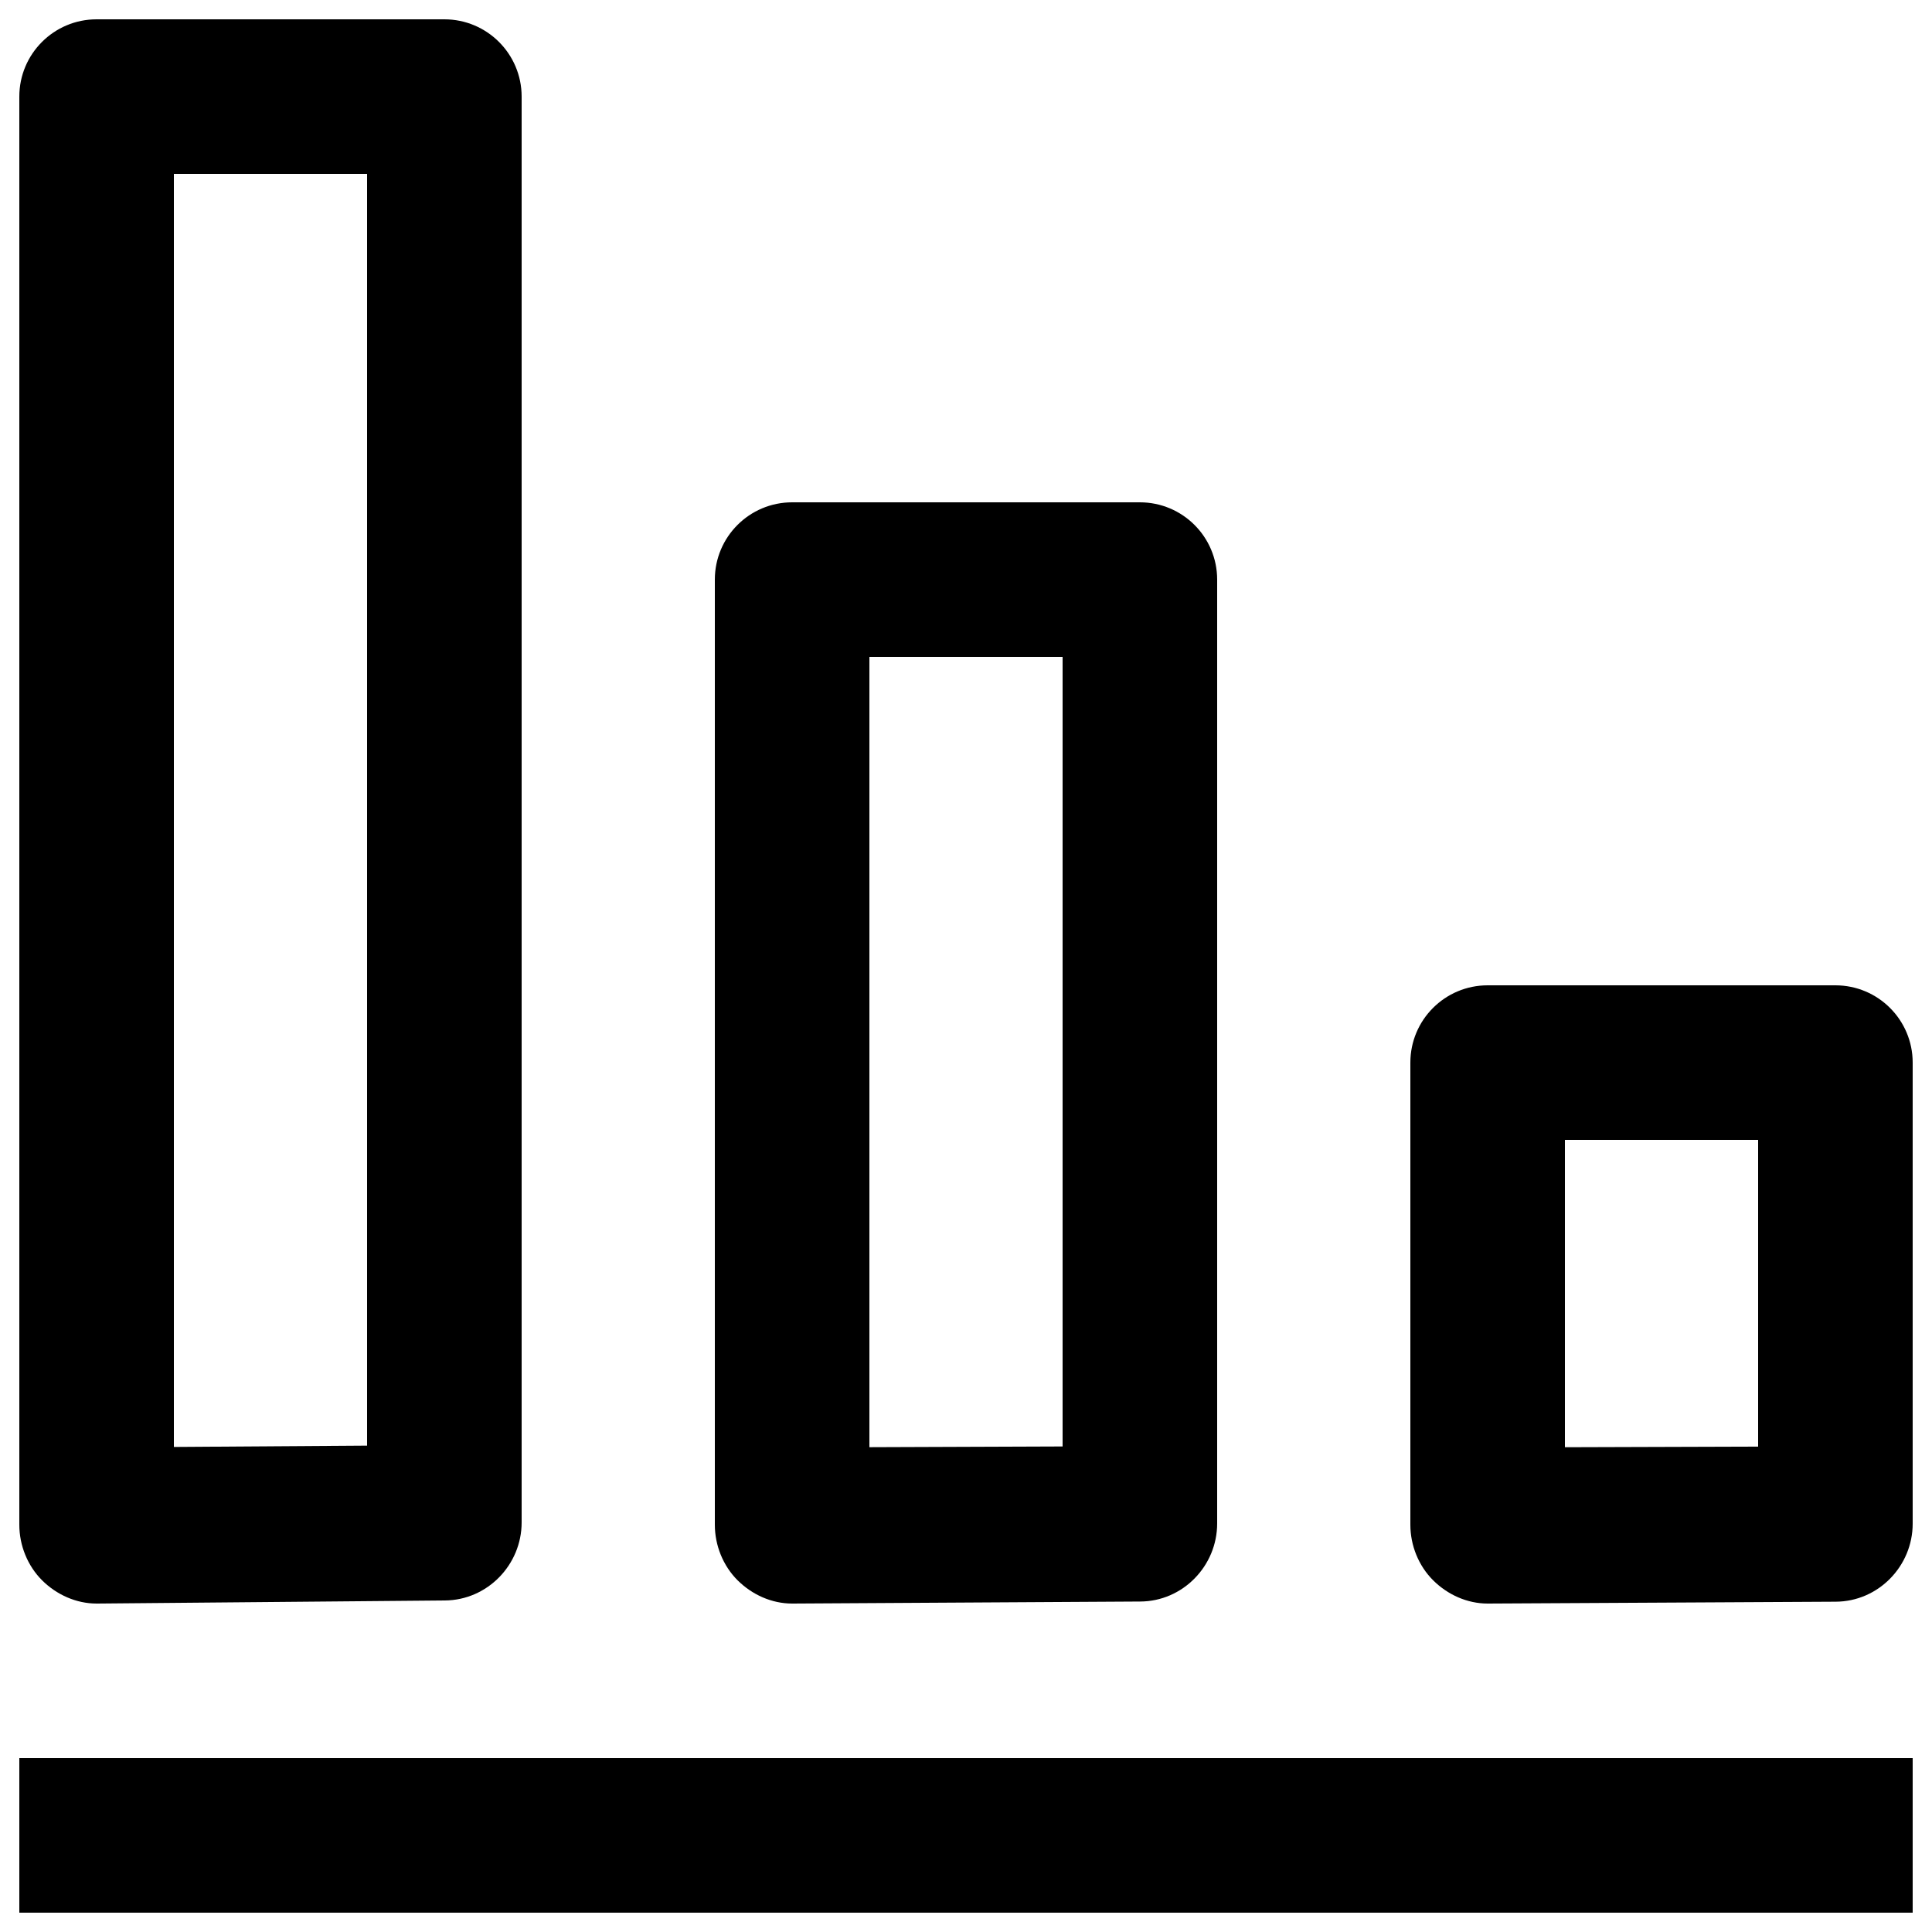
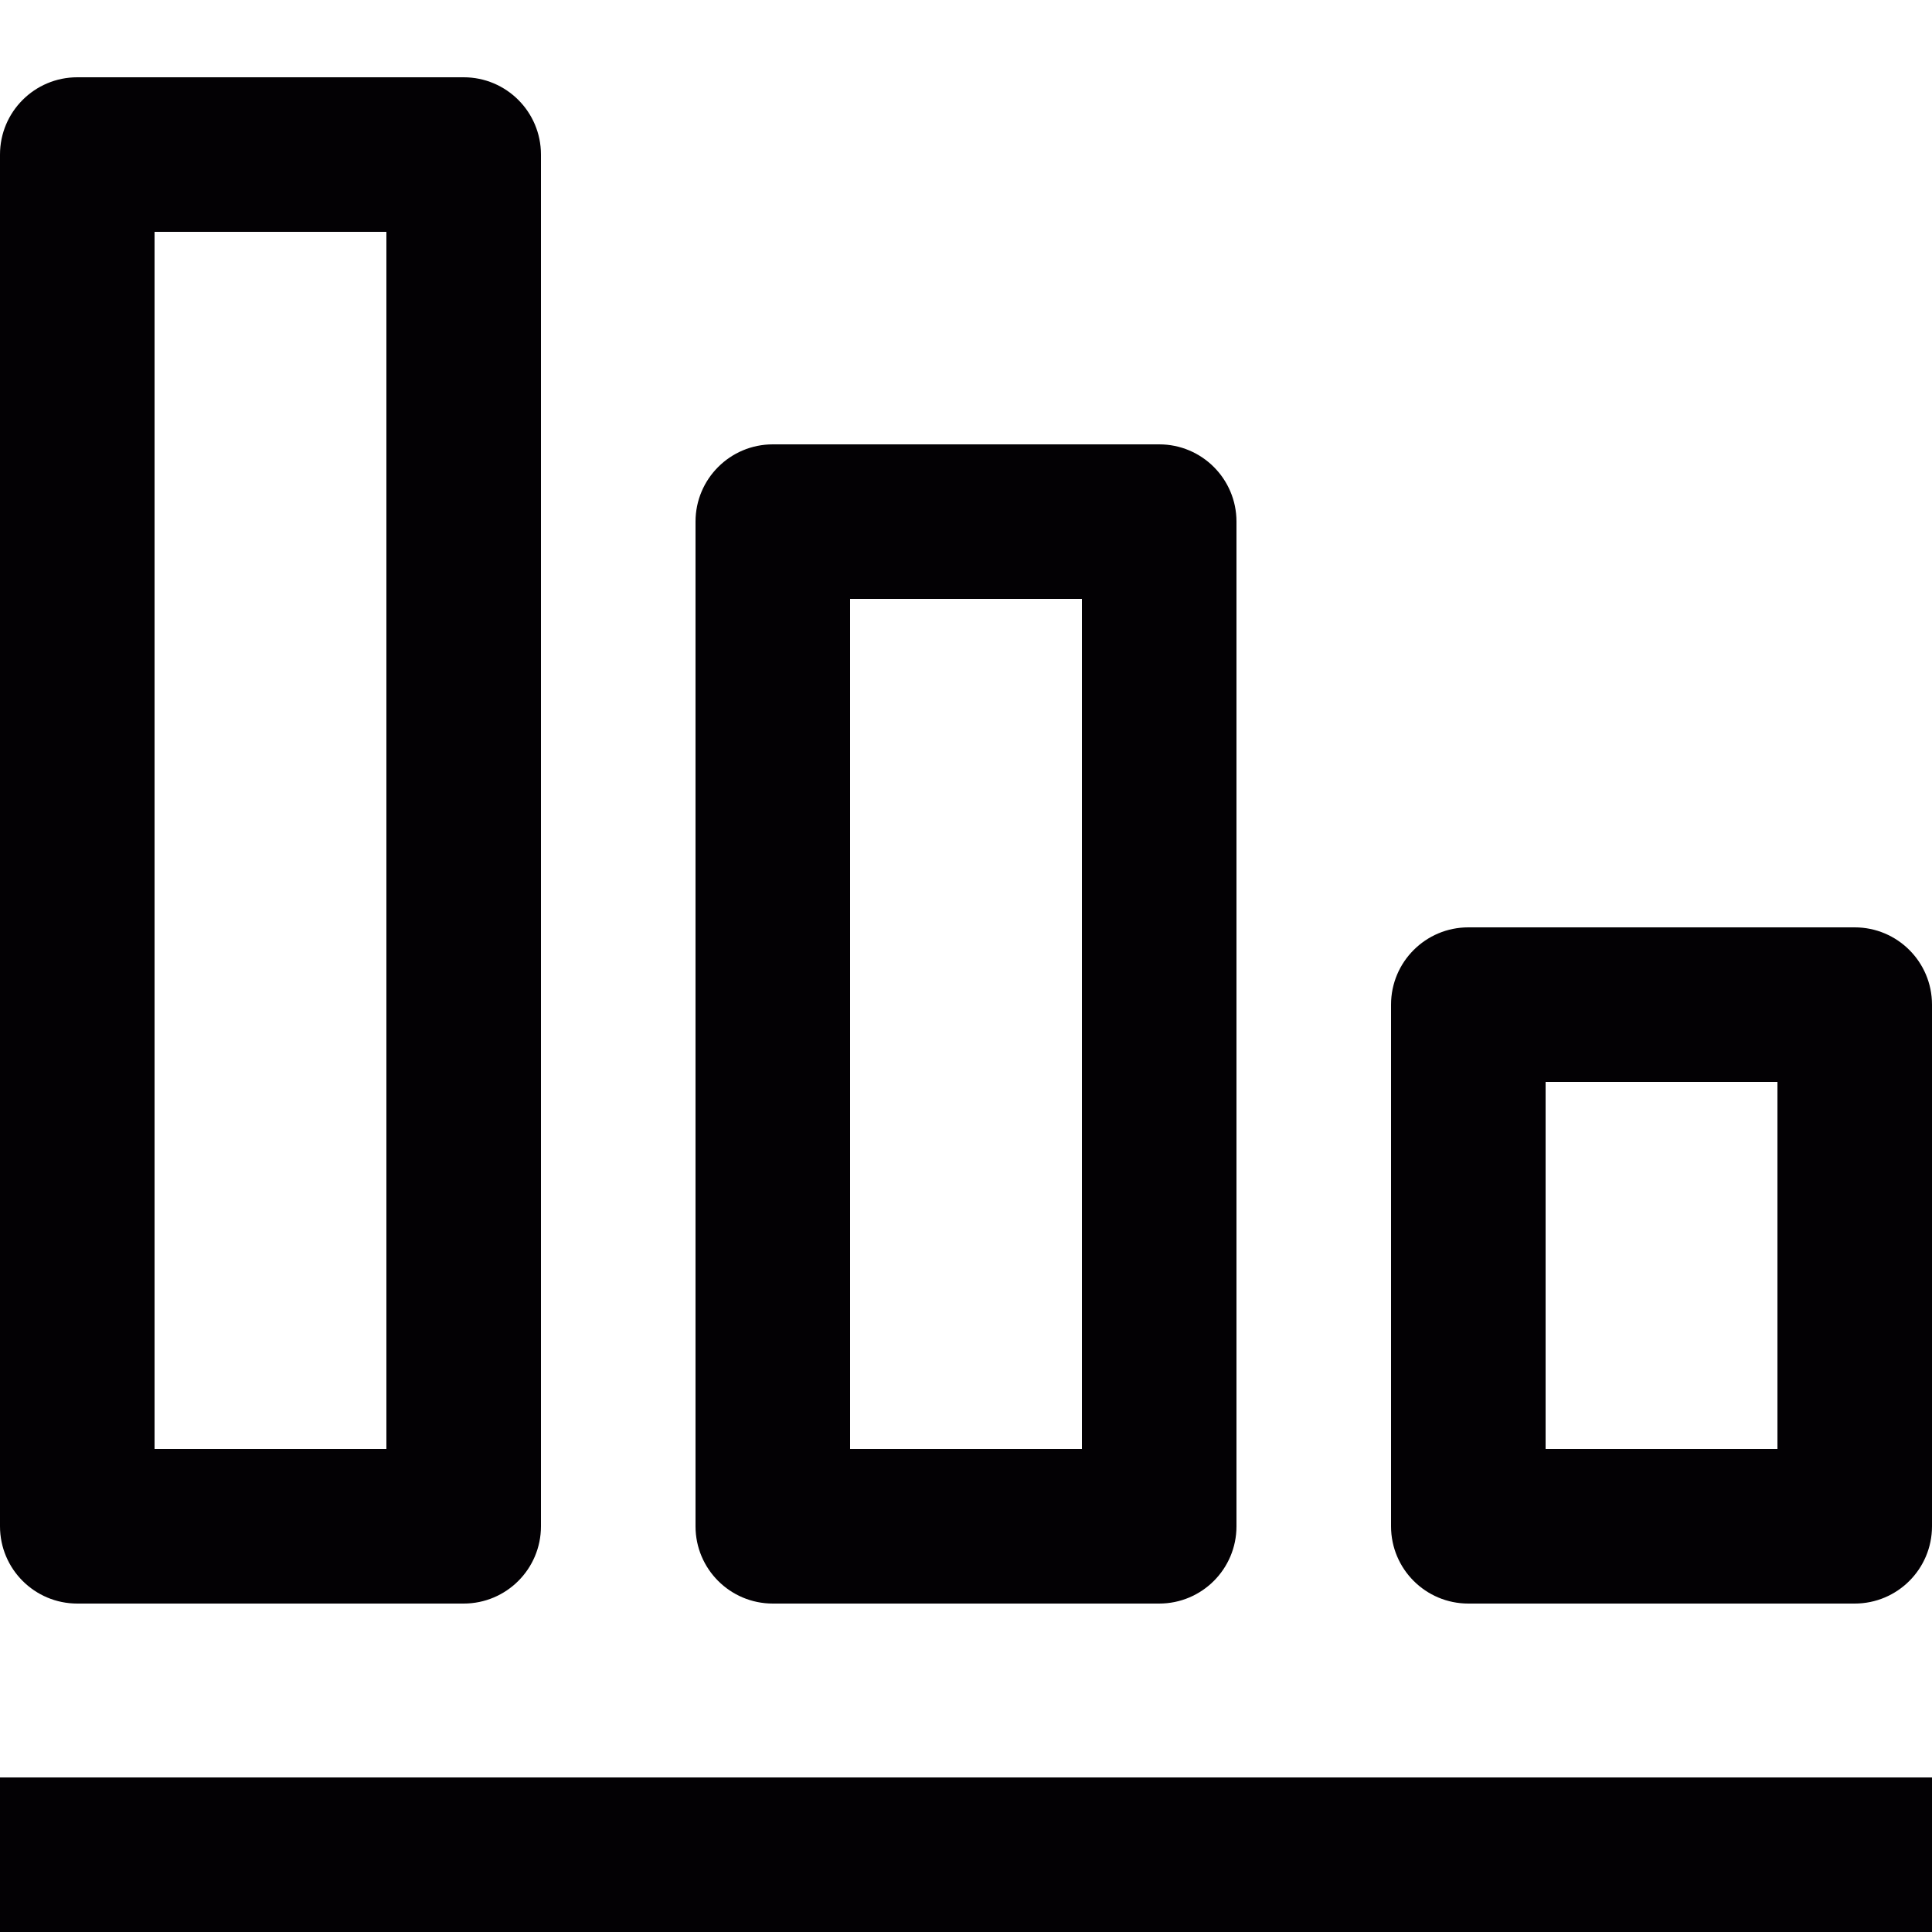
<svg xmlns="http://www.w3.org/2000/svg" version="1.1" x="0px" y="0px" width="100px" height="100px" viewBox="0 0 100 100" enable-background="new 0 0 100 100" xml:space="preserve">
  <g id="Layer_3">
</g>
  <g id="Your_Icon">
</g>
  <g id="Layer_4">
-     <rect x="1" y="91" width="98" height="8" />
    <g>
-       <polygon fill="none" points="45,74.906 55,74.869 55,34 45,34   " />
-       <polygon fill="none" points="9,74.894 19,74.826 19,9 9,9   " />
-       <polygon fill="none" points="81,74.908 91,74.877 91,59 81,59   " />
-       <path d="M23,1H5C2.791,1,1,2.791,1,5v73.921c0,1.065,0.425,2.126,1.181,2.878C2.931,82.543,3.944,83,5,83c0.009,0,0.018,0,0.027,0    l18-0.16C25.226,82.824,27,80.998,27,78.8V5C27,2.791,25.209,1,23,1z M19,74.826L9,74.894V9h10V74.826z" />
-       <path d="M59,26H41c-2.209,0-4,1.791-4,4v48.921c0,1.063,0.423,2.122,1.177,2.874C38.927,82.541,39.942,83,41,83    c0.005,0,0.01,0,0.015,0l18-0.105C61.218,82.887,63,81.058,63,78.854V30C63,27.791,61.209,26,59,26z M55,74.869l-10,0.037V34h10    V74.869z" />
-       <path d="M95,51H77c-2.209,0-4,1.791-4,4v23.921c0,1.063,0.423,2.122,1.176,2.872C74.926,82.541,75.941,83,77,83    c0.004,0,0.008,0,0.013,0l18-0.096C97.217,82.896,99,81.068,99,78.864V55C99,52.791,97.209,51,95,51z M91,74.877l-10,0.031V59h10    V74.877z" />
+       <rect y="92" fill="#030104" width="100" height="8" />
+       <path fill="#030104" d="M28,8c0-2.209-1.791-4-4-4H4C1.791,4,0,5.791,0,8v71c0,2.209,1.791,4,4,4h20c2.209,0,4-1.791,4-4V8z M8,12    h12v63H8V12z" />
+       <path fill="#030104" d="M64,27c0-2.209-1.791-4-4-4H40c-2.209,0-4,1.791-4,4v52c0,2.209,1.791,4,4,4h20c2.209,0,4-1.791,4-4V27z     M44,31h12v44H44V31z" />
+       <path fill="#030104" d="M100,52c0-2.209-1.791-4-4-4H76c-2.209,0-4,1.791-4,4v27c0,2.209,1.791,4,4,4h20c2.209,0,4-1.791,4-4V52z     M92,75H80V56h12V75z" />
    </g>
  </g>
</svg>
